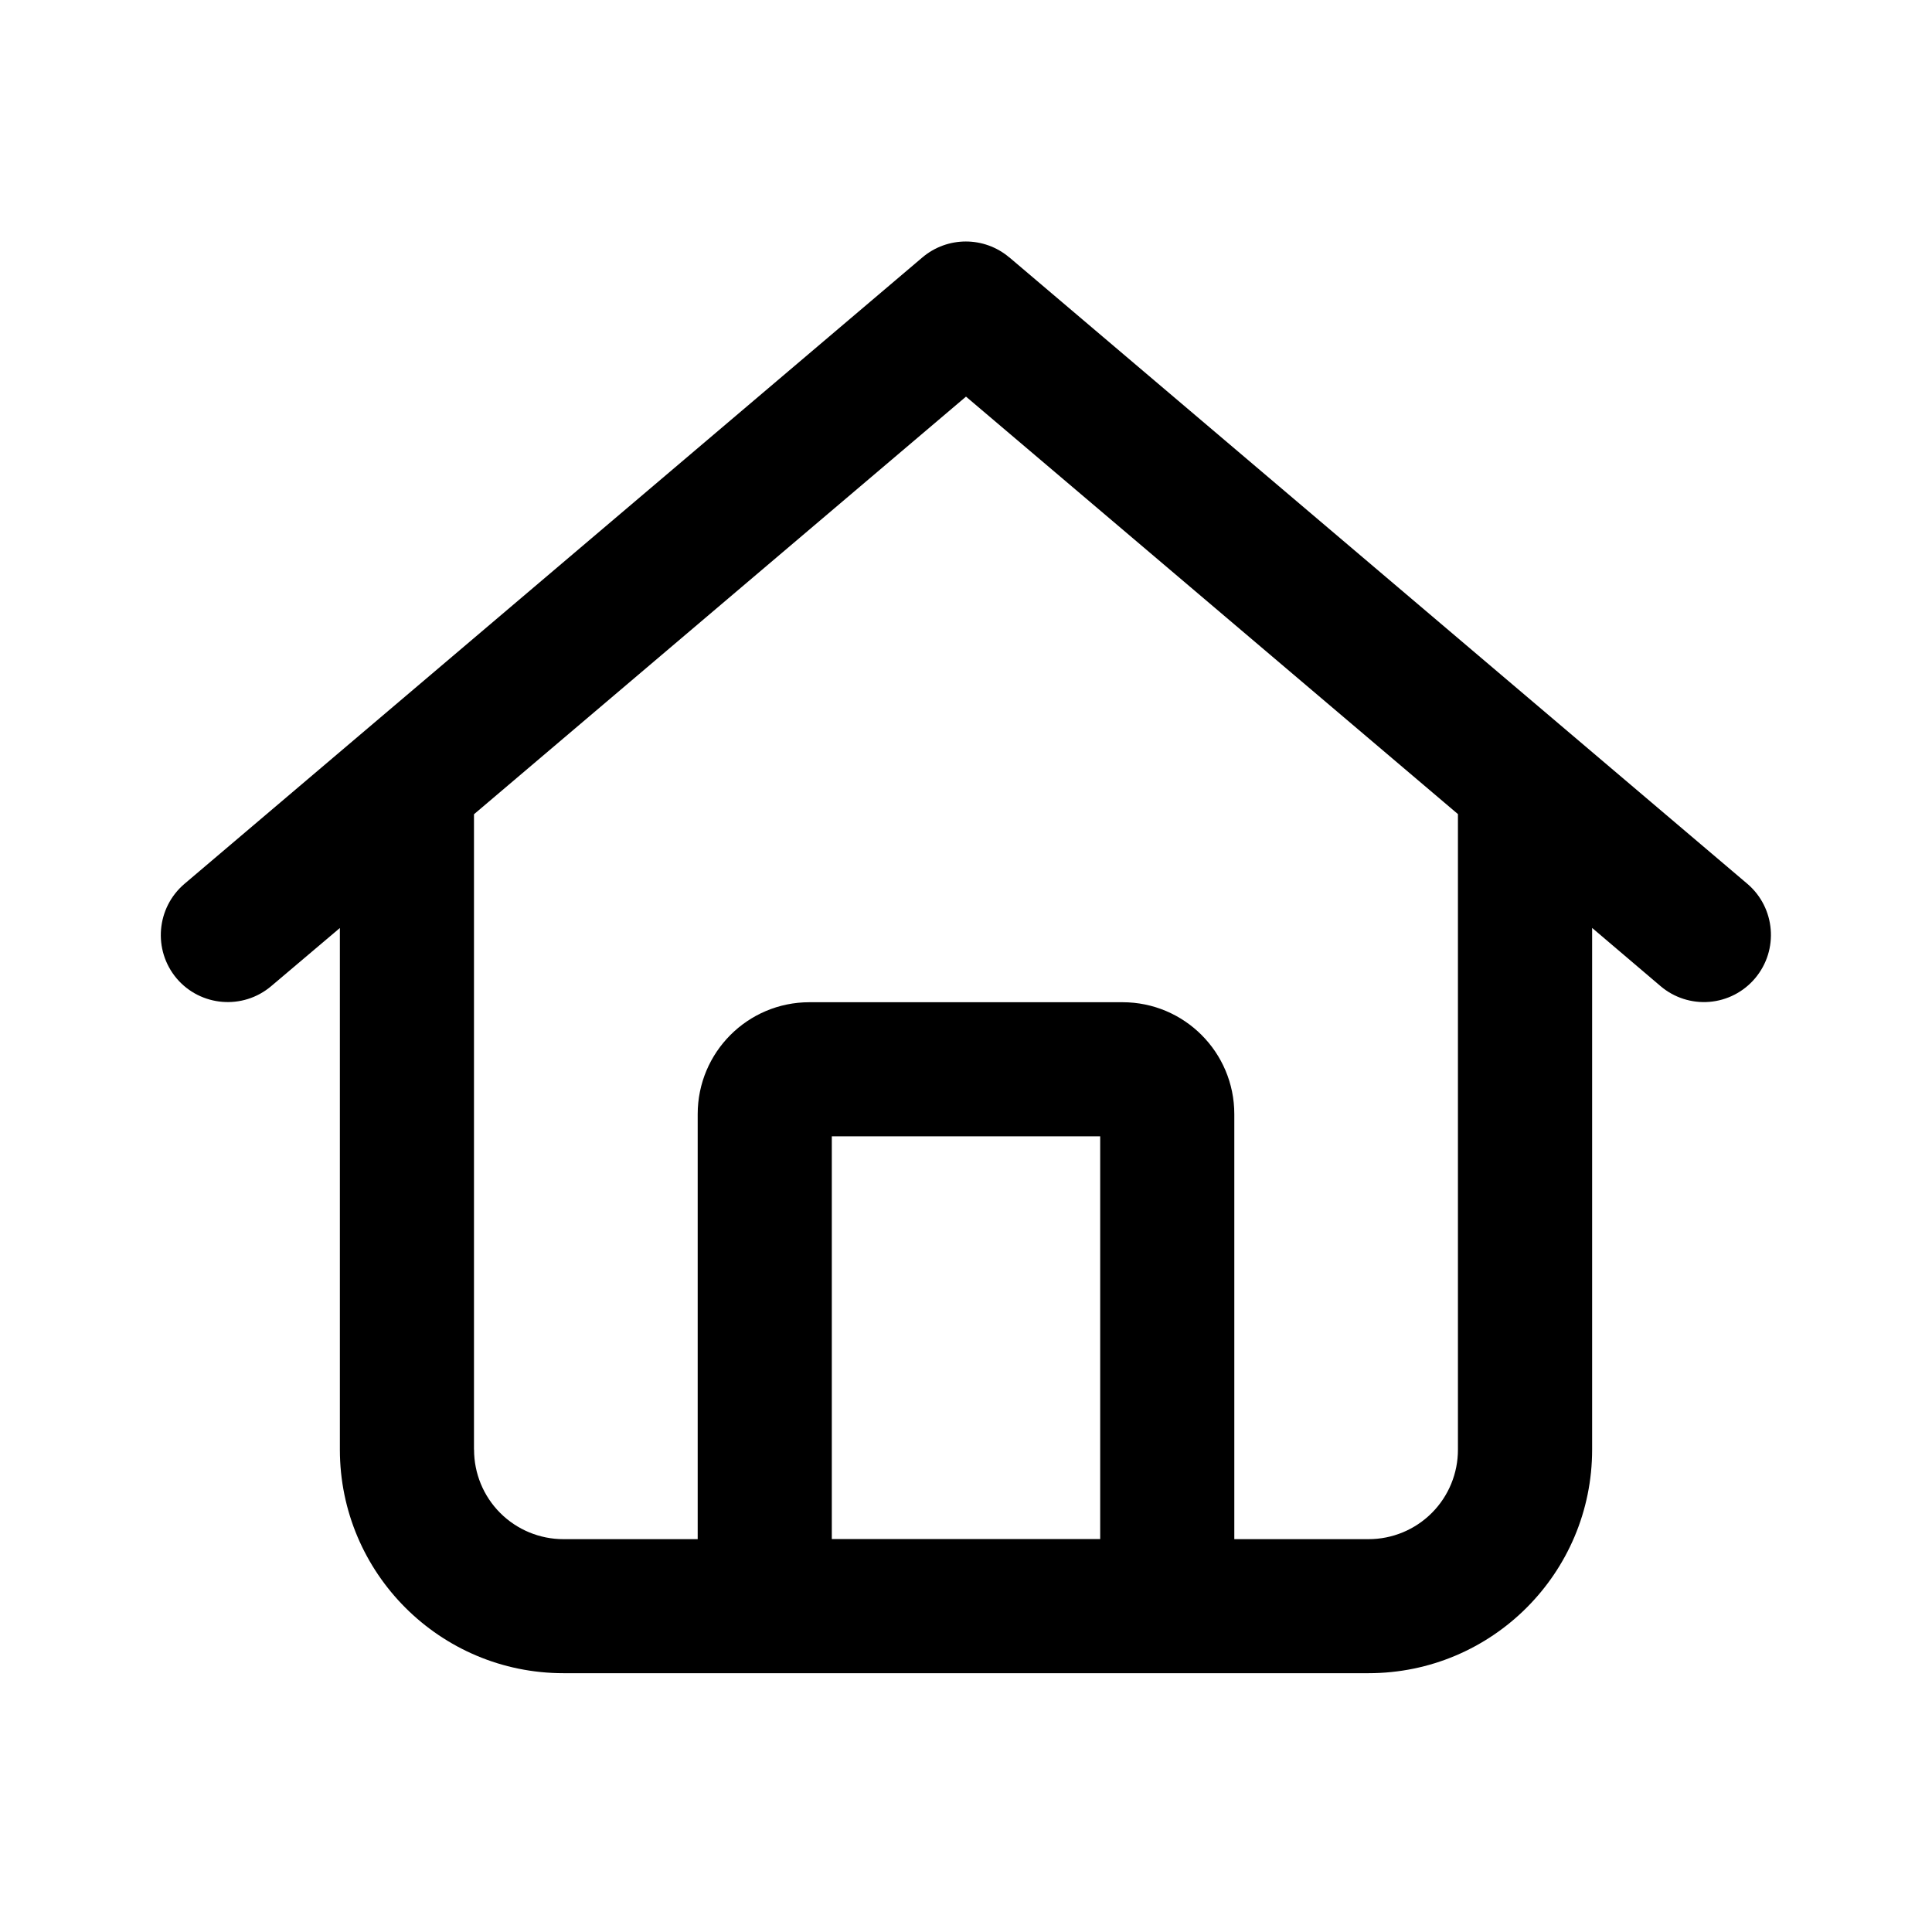
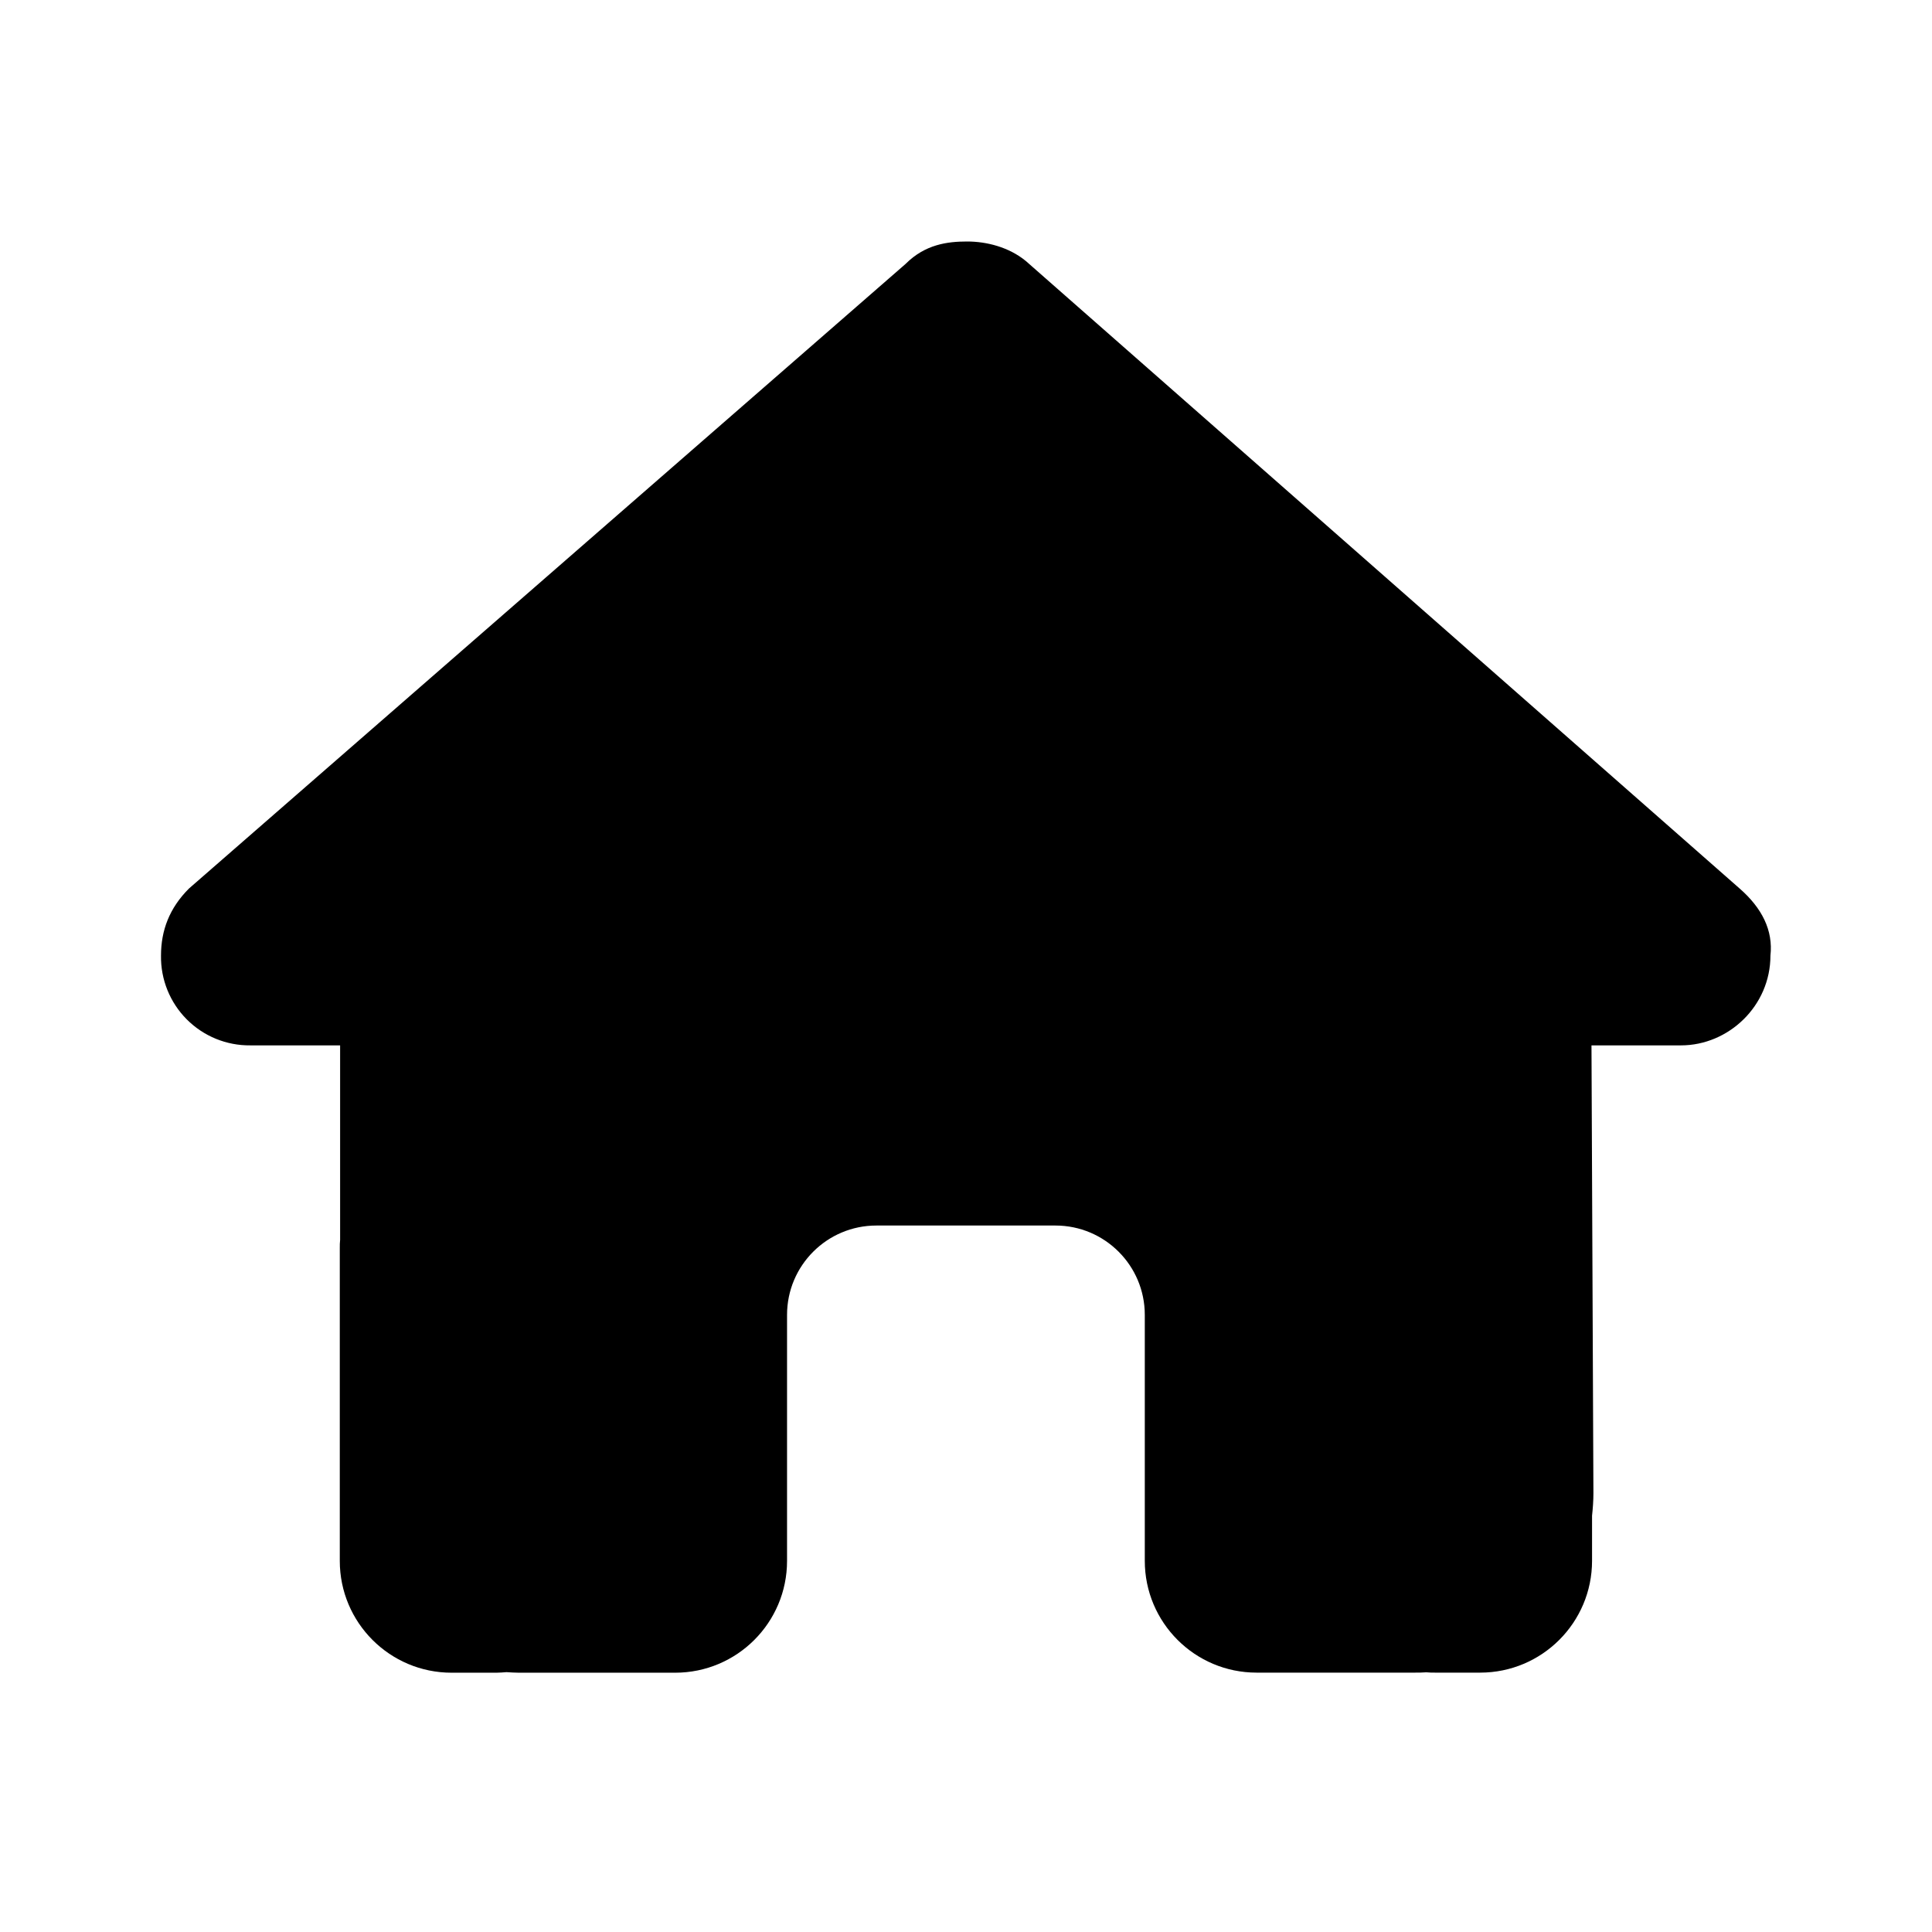
<svg xmlns="http://www.w3.org/2000/svg" width="24" height="24" fill="currentColor" viewBox="0 0 24 24">
-   <g clip-path="url(#a)">
-     <path d="M12.538 3.198a.835.835 0 0 0-1.08 0l-9.166 7.781a.836.836 0 0 0-.098 1.175.834.834 0 0 0 1.174.097l.854-.723v6.48A2.778 2.778 0 0 0 7 20.785h10a2.778 2.778 0 0 0 2.778-2.779v-6.479l.85.723a.831.831 0 0 0 1.174-.097.835.835 0 0 0-.097-1.175l-9.167-7.781Zm-6.65 14.81v-7.893L12 4.927l6.111 5.186v7.893A1.11 1.11 0 0 1 17 19.12h-1.667v-5.28c0-.768-.621-1.39-1.389-1.39h-3.889c-.767 0-1.388.622-1.388 1.39v5.28H7a1.11 1.11 0 0 1-1.111-1.112Zm4.445 1.11v-5.002h3.334v5.003h-3.334Z" />
-   </g>
-   <defs>
-     <clipPath id="a">
-       <path d="M2 3h20v17.786H2z" />
-     </clipPath>
-   </defs>
+   <path d="M21.993 11.871c0 .625-.52 1.115-1.111 1.115H19.77l.024 5.563c0 .093-.007.187-.017.28v.56c0 .767-.622 1.389-1.39 1.389h-.555c-.038 0-.076 0-.114-.004-.049.004-.098.004-.146.004H15.61a1.389 1.389 0 0 1-1.389-1.39V16.334a1.11 1.11 0 0 0-1.11-1.11h-2.223a1.11 1.11 0 0 0-1.111 1.11v3.056c0 .767-.622 1.389-1.39 1.389h-1.94c-.052 0-.104-.004-.156-.007-.042.003-.084.007-.125.007H5.61a1.389 1.389 0 0 1-1.389-1.39V15.5c0-.031 0-.066.004-.097v-2.417H3.11A1.098 1.098 0 0 1 2 11.871c0-.312.104-.59.347-.833l8.903-7.76c.243-.243.52-.278.764-.278.243 0 .52.07.73.243l8.867 7.795c.278.243.417.521.382.833Z" />
</svg>
